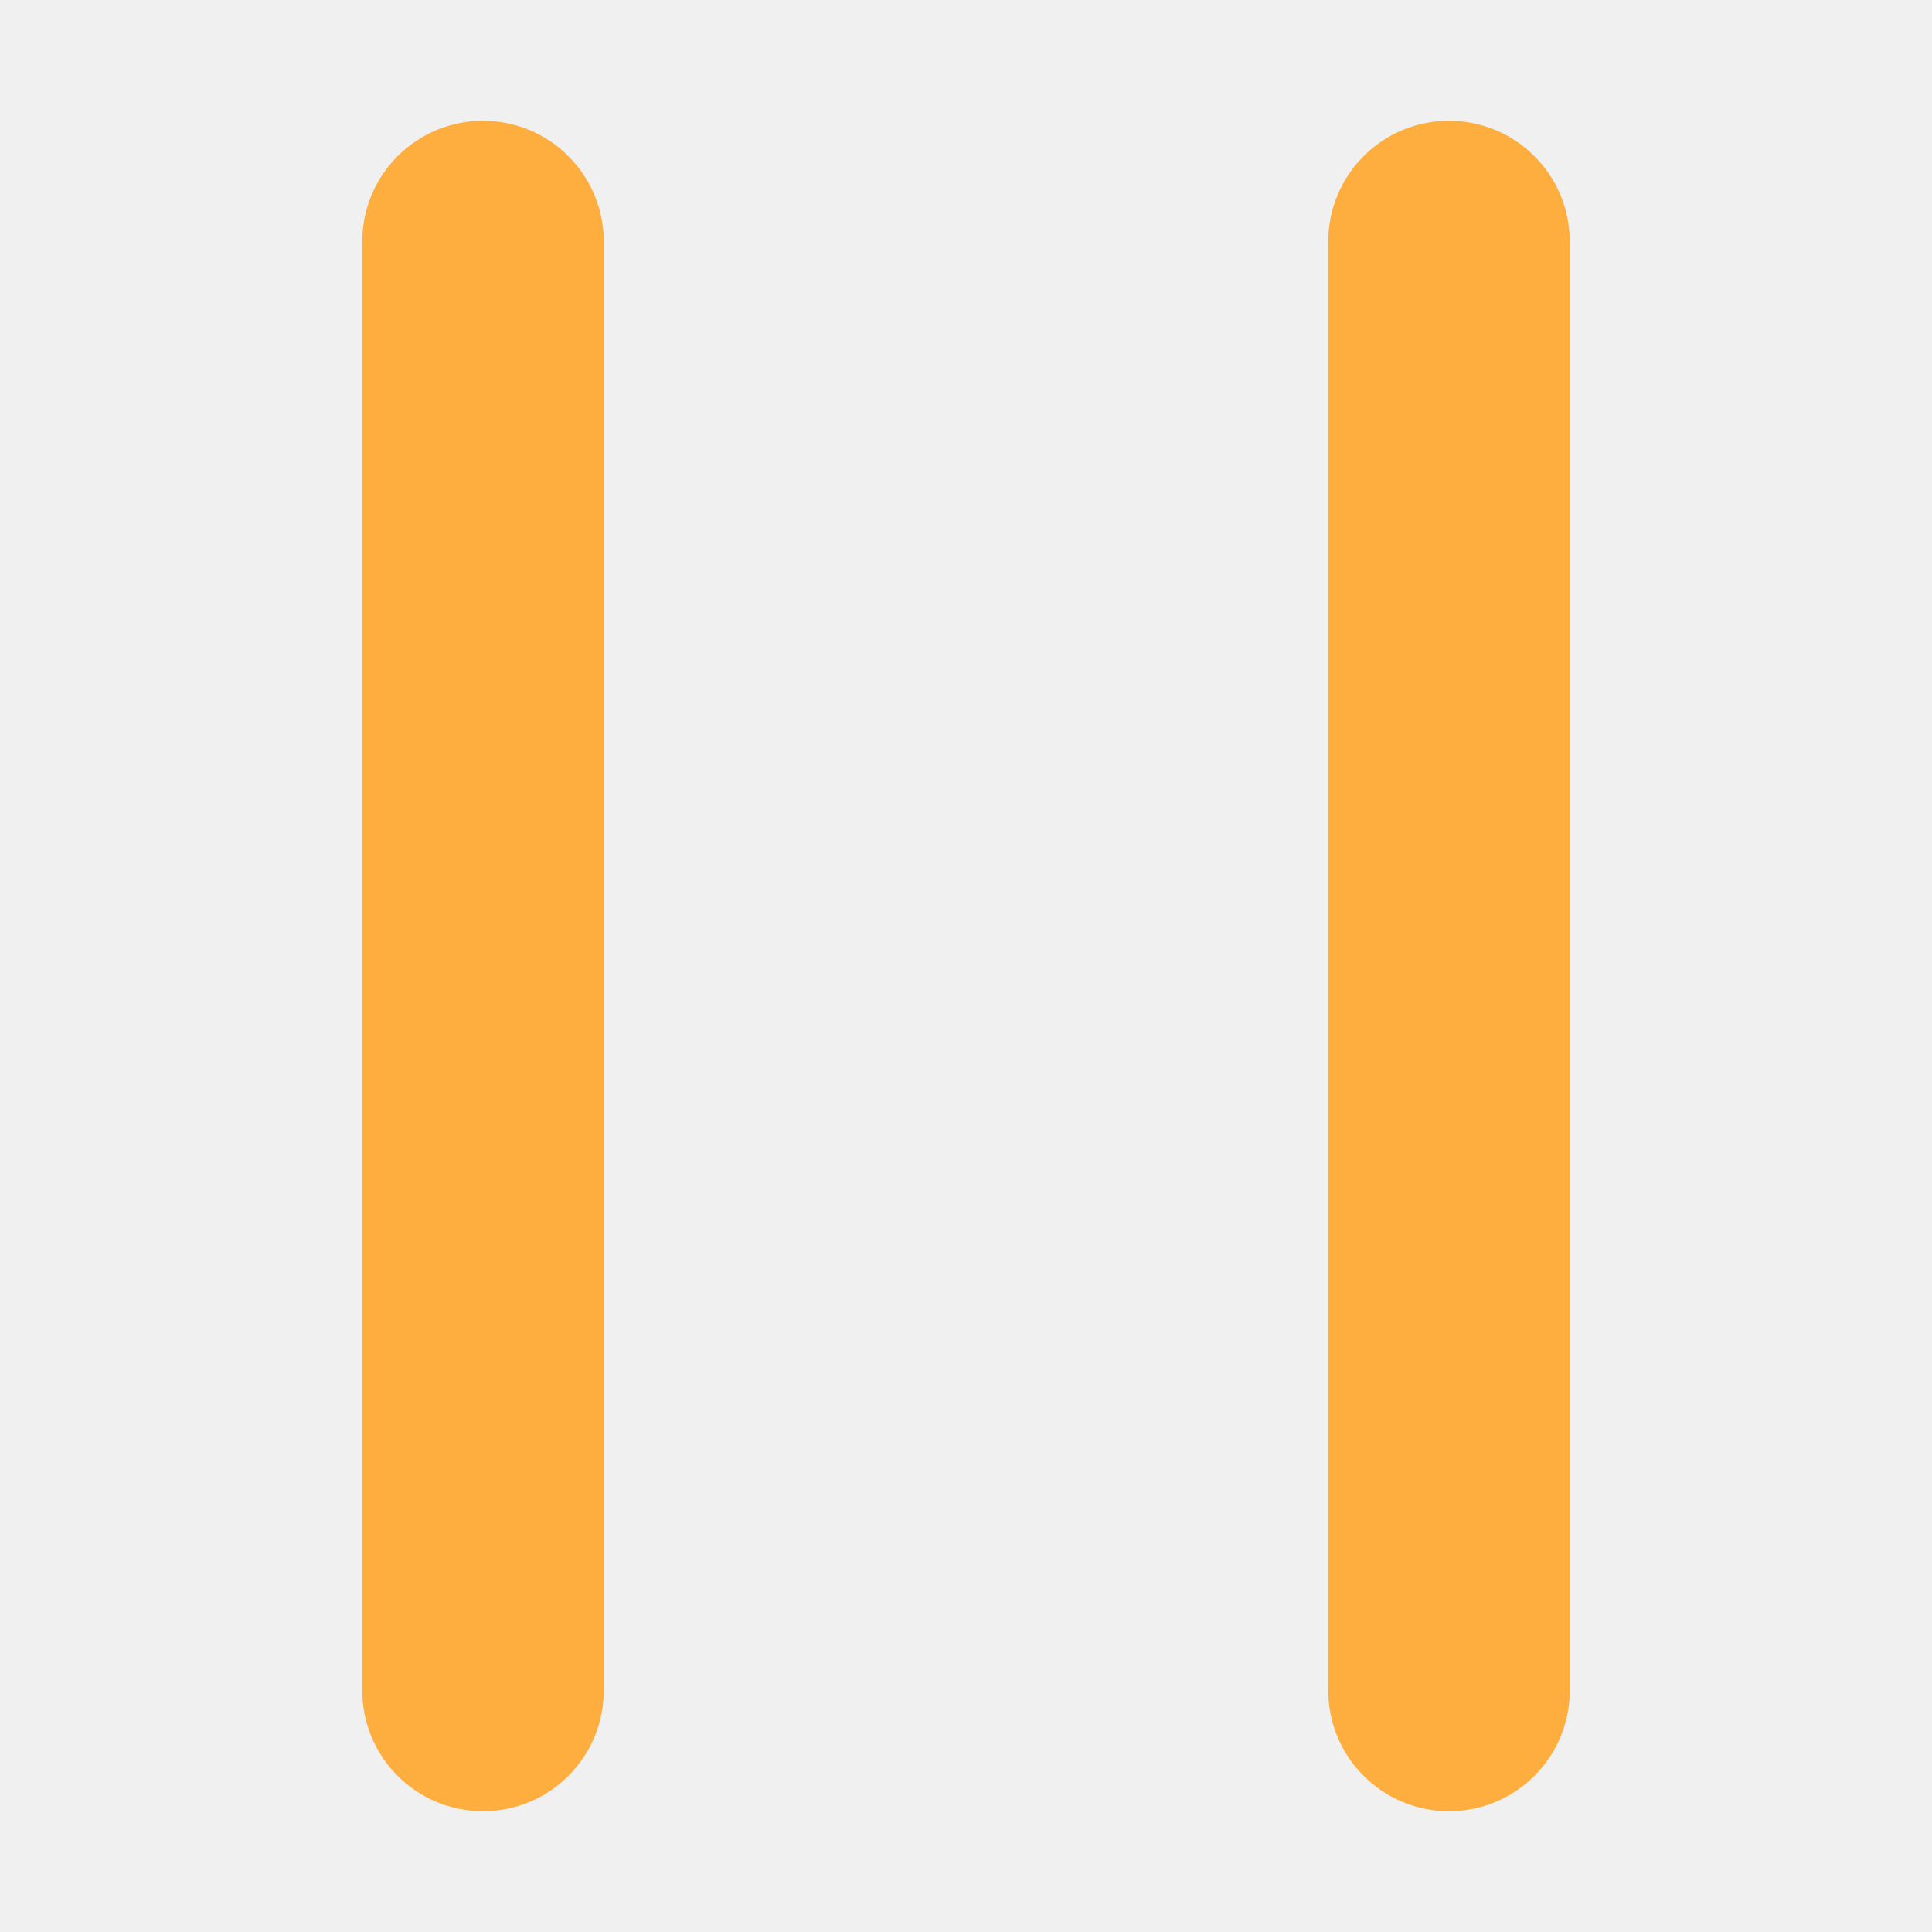
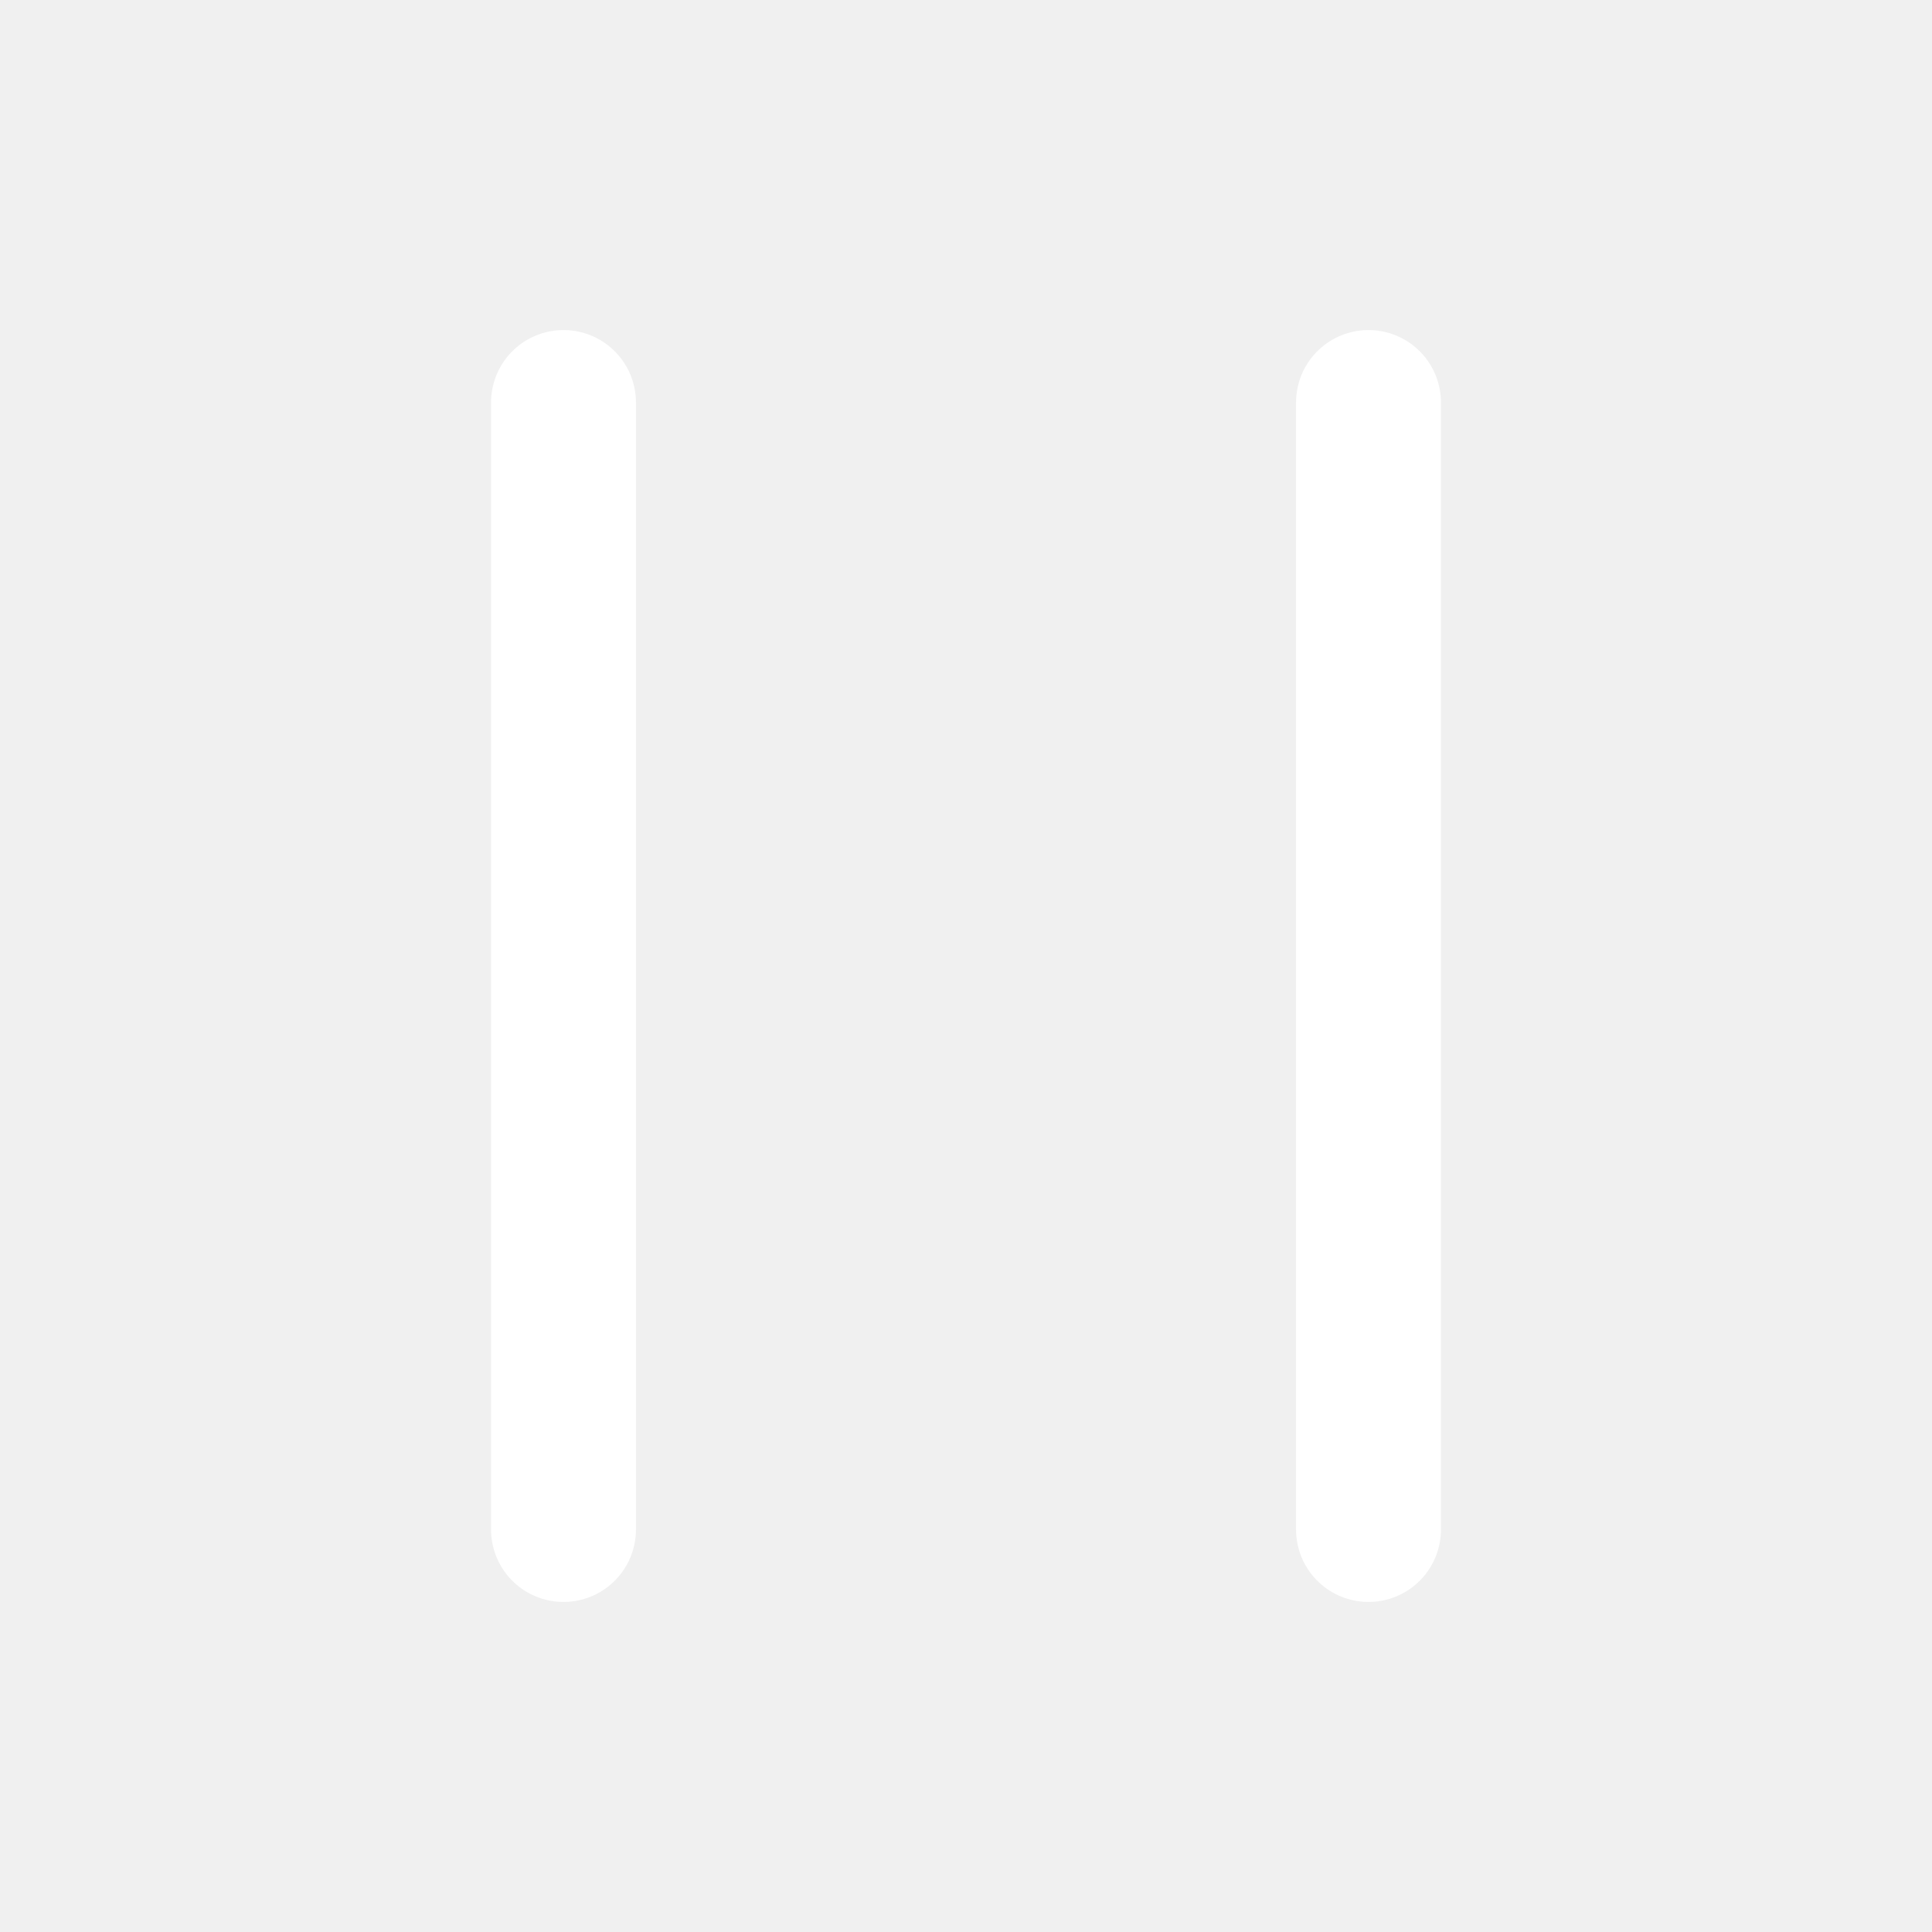
- <svg xmlns="http://www.w3.org/2000/svg" width="64" height="64" viewBox="0 0 16 16" fill="none">
-   <path fill-rule="evenodd" clip-rule="evenodd" d="M5 14C5 14.265 4.895 14.52 4.707 14.707C4.52 14.895 4.265 15 4 15C3.735 15 3.48 14.895 3.293 14.707C3.105 14.52 3 14.265 3 14V2C3 1.735 3.105 1.48 3.293 1.293C3.48 1.105 3.735 1 4 1C4.265 1 4.52 1.105 4.707 1.293C4.895 1.48 5 1.735 5 2V14ZM13 14C13 14.265 12.895 14.52 12.707 14.707C12.52 14.895 12.265 15 12 15C11.735 15 11.48 14.895 11.293 14.707C11.105 14.52 11 14.265 11 14V2C11 1.735 11.105 1.48 11.293 1.293C11.48 1.105 11.735 1 12 1C12.265 1 12.52 1.105 12.707 1.293C12.895 1.48 13 1.735 13 2V14Z" fill="#FEAE3F" />
+ <svg xmlns="http://www.w3.org/2000/svg" width="64" height="64" viewBox="0 0 24 24" fill="none" stroke="#FFFFFF" stroke-width="1.8" stroke-linecap="round" stroke-linejoin="round">
+   <path d="M7 5v14" />
+   <path d="M17 5v14" />
</svg>
